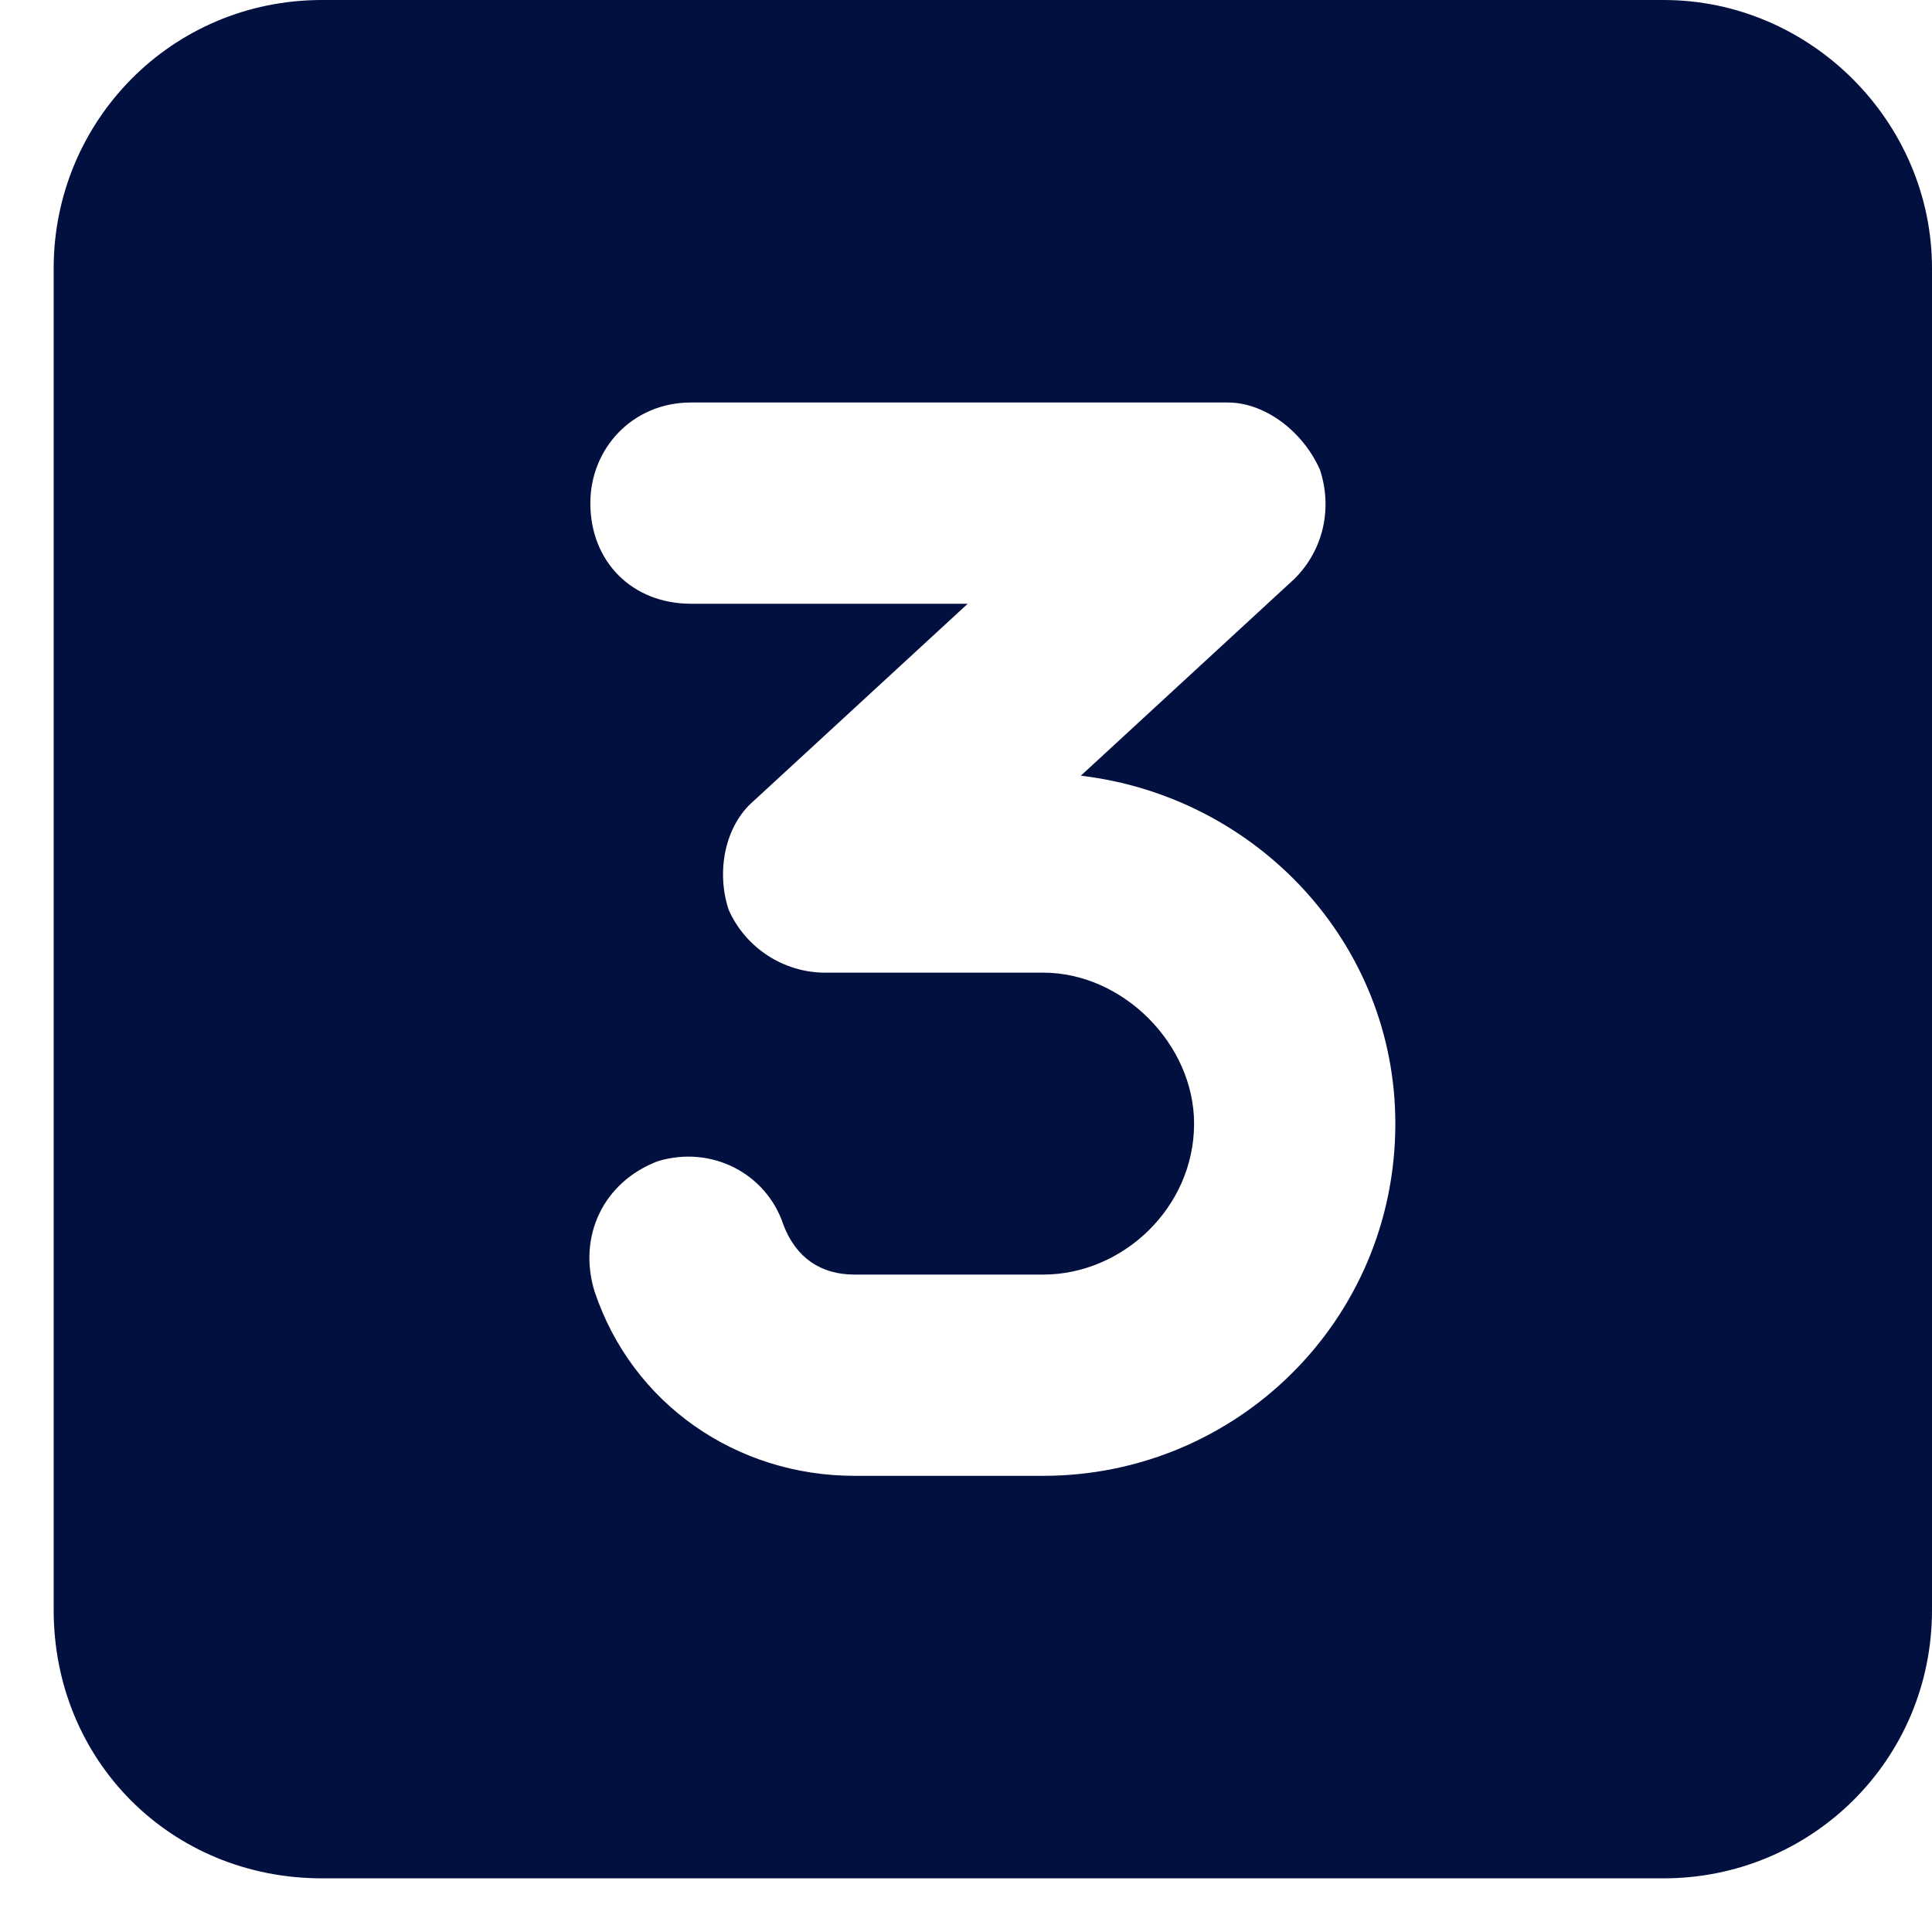
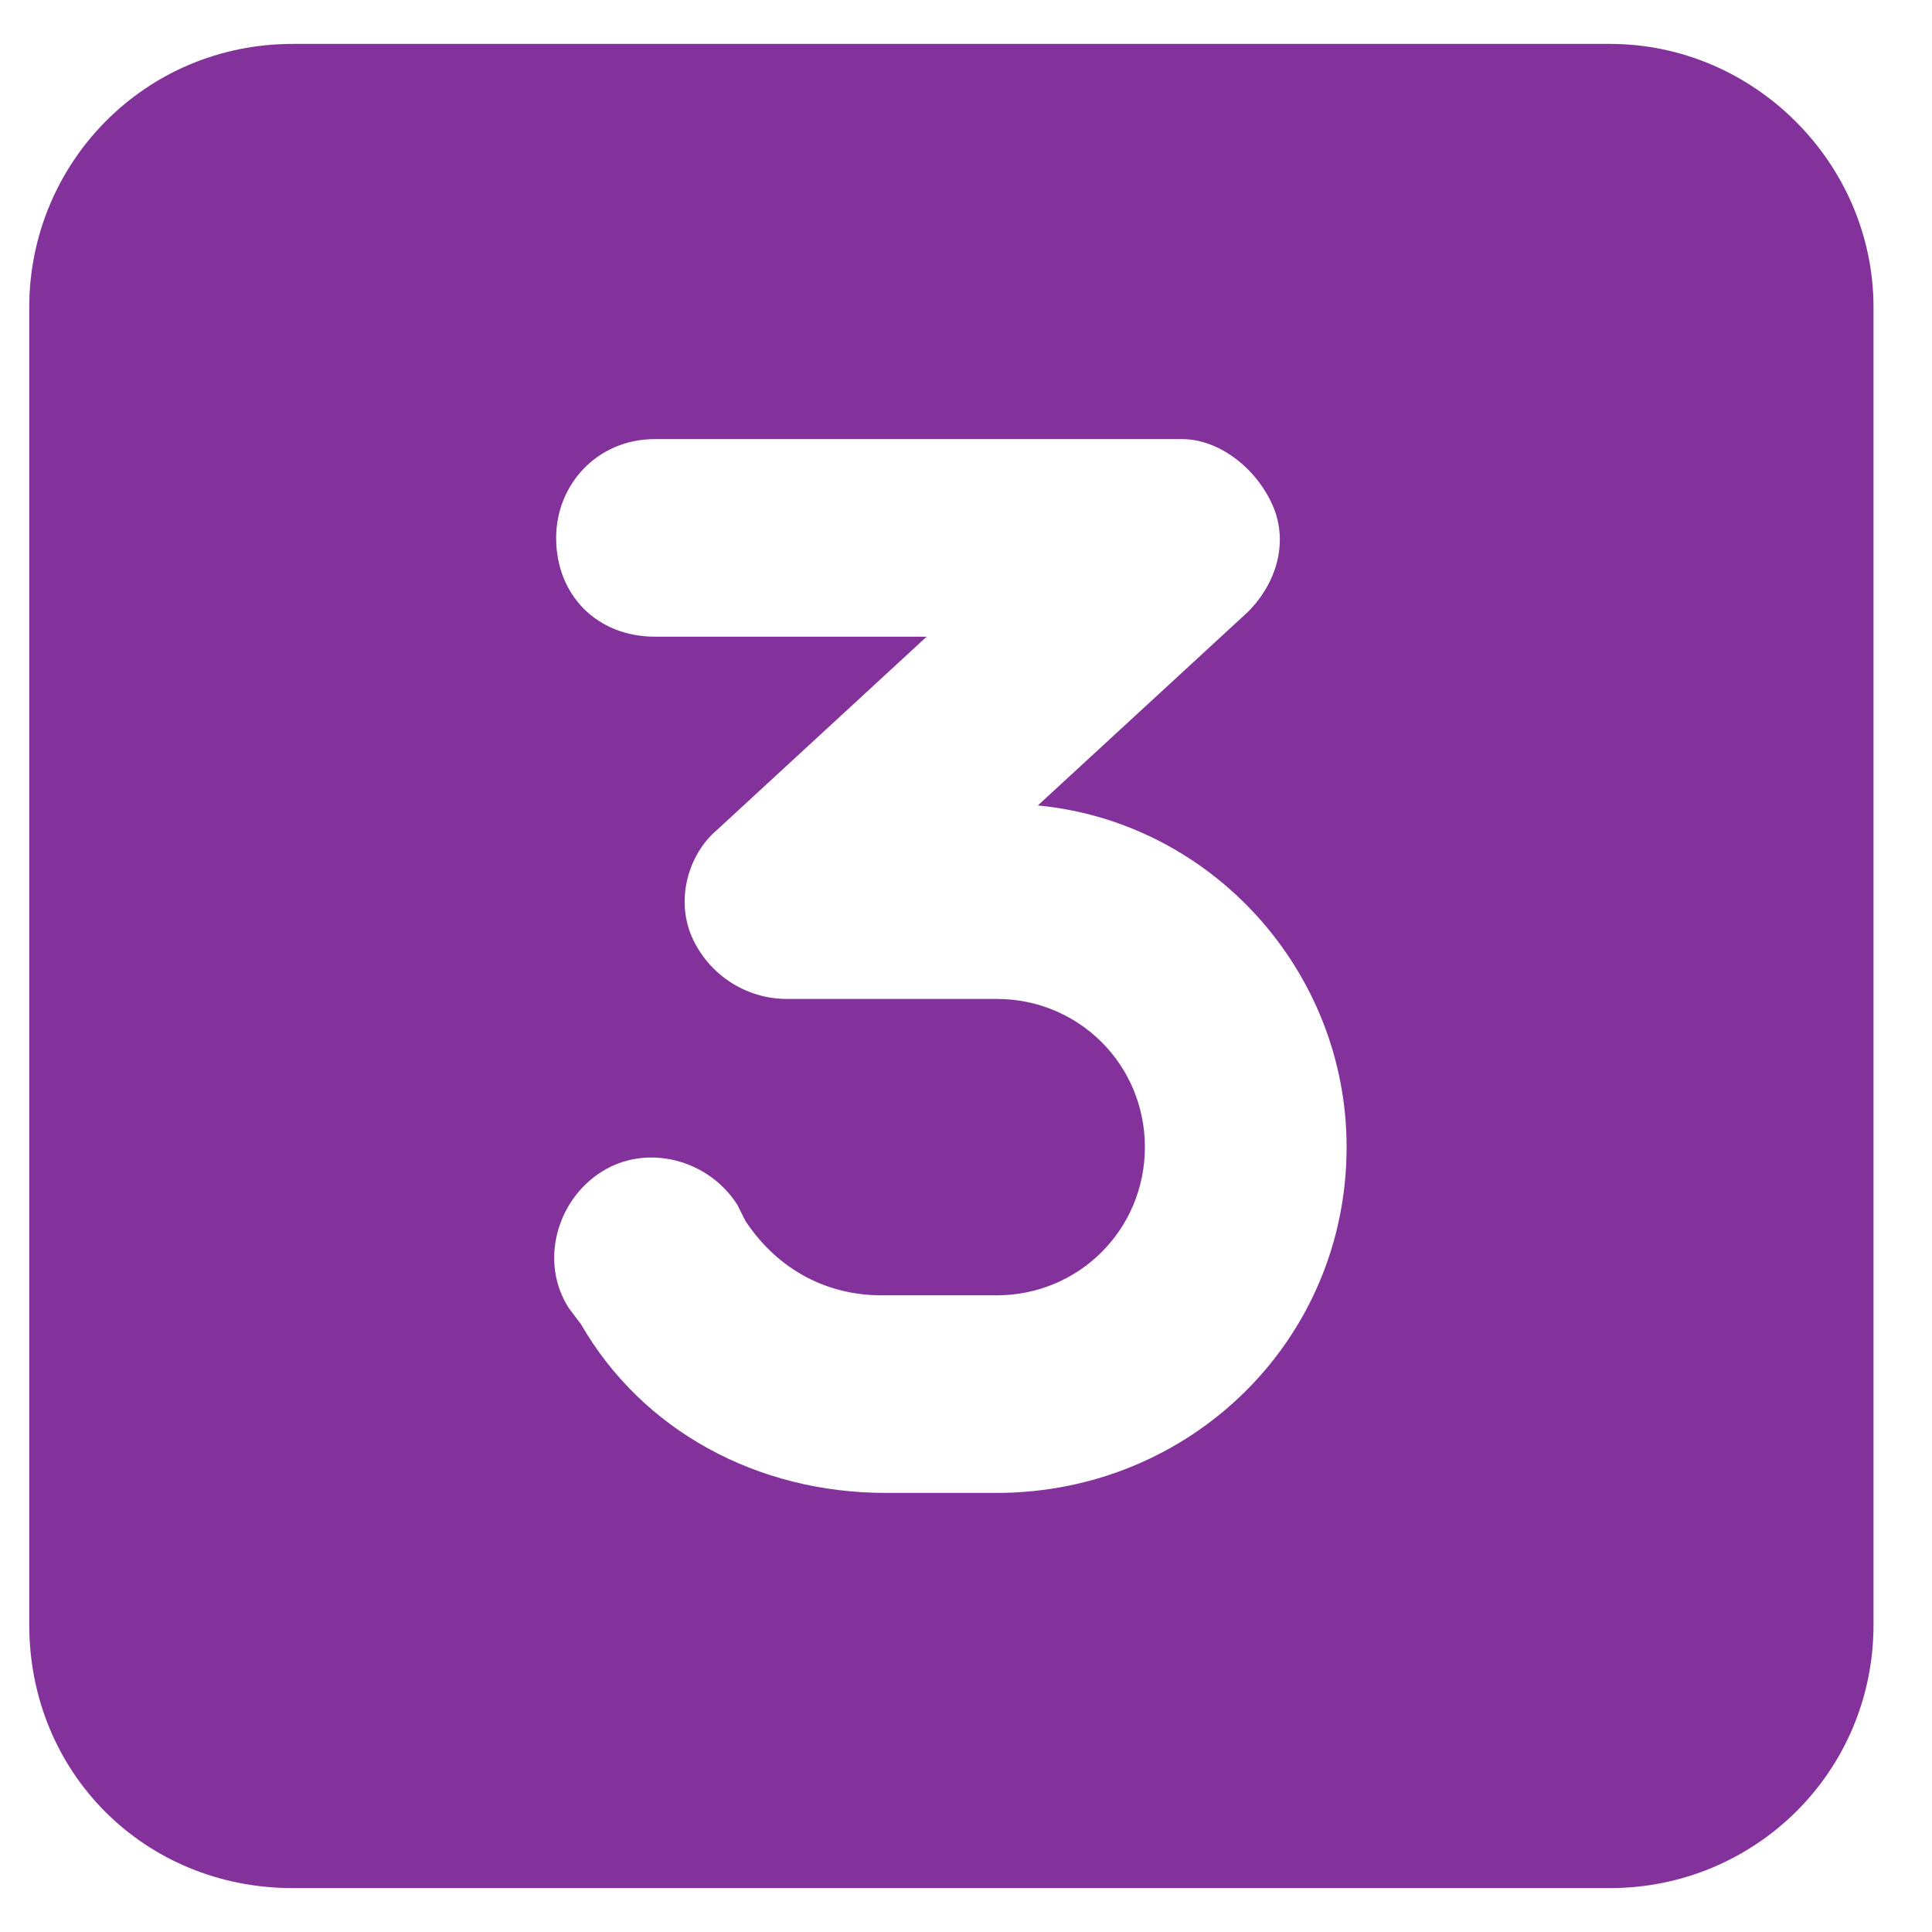
- <svg xmlns="http://www.w3.org/2000/svg" width="18" height="18" viewBox="0 0 18 18" fill="none">
-   <path d="M15.5 0C16.867 0 18 1.133 18 2.5V15C18 16.406 16.867 17.5 15.5 17.5H3C1.594 17.5 0.5 16.406 0.5 15V2.5C0.5 1.133 1.594 0 3 0H15.5ZM9.719 13.75C11.516 13.75 13 12.305 13 10.469C13 8.789 11.711 7.422 10.07 7.227L12.062 5.391C12.336 5.117 12.414 4.727 12.297 4.375C12.141 4.023 11.789 3.75 11.438 3.75H6.438C5.891 3.75 5.5 4.18 5.5 4.688C5.5 5.234 5.891 5.625 6.438 5.625H9.016L7.023 7.461C6.75 7.695 6.672 8.125 6.789 8.477C6.945 8.828 7.297 9.062 7.688 9.062H9.719C10.461 9.062 11.125 9.727 11.125 10.469C11.125 11.25 10.461 11.875 9.719 11.875H7.961C7.648 11.875 7.414 11.719 7.297 11.406C7.141 10.938 6.633 10.664 6.125 10.82C5.617 11.016 5.383 11.523 5.539 12.031C5.891 13.086 6.867 13.75 7.961 13.75H9.719Z" fill="#02103F" />
+ <svg xmlns="http://www.w3.org/2000/svg" width="22" height="22" viewBox="0 0 22 22" fill="none">
+   <path d="M3.333 0.5H18.334C19.974 0.5 21.334 1.859 21.334 3.5V18.5C21.334 20.188 19.974 21.5 18.334 21.5H3.333C1.646 21.5 0.333 20.188 0.333 18.5V3.5C0.333 1.859 1.646 0.5 3.333 0.5ZM7.458 5C6.802 5 6.333 5.516 6.333 6.125C6.333 6.781 6.802 7.25 7.458 7.25H10.552L8.162 9.453C7.833 9.734 7.693 10.25 7.88 10.672C8.068 11.094 8.49 11.375 8.959 11.375H11.349C12.287 11.375 13.037 12.125 13.037 13.062C13.037 14 12.287 14.75 11.349 14.75H10.037C9.427 14.75 8.865 14.469 8.49 13.906L8.396 13.719C8.068 13.203 7.365 13.016 6.849 13.344C6.333 13.672 6.146 14.375 6.474 14.891L6.615 15.078C7.318 16.297 8.63 17 10.084 17H11.349C13.552 17 15.334 15.266 15.334 13.062C15.334 11.047 13.787 9.359 11.818 9.172L14.209 6.969C14.537 6.641 14.677 6.172 14.49 5.75C14.302 5.328 13.88 5 13.459 5H7.458Z" fill="#84329B" />
</svg>
